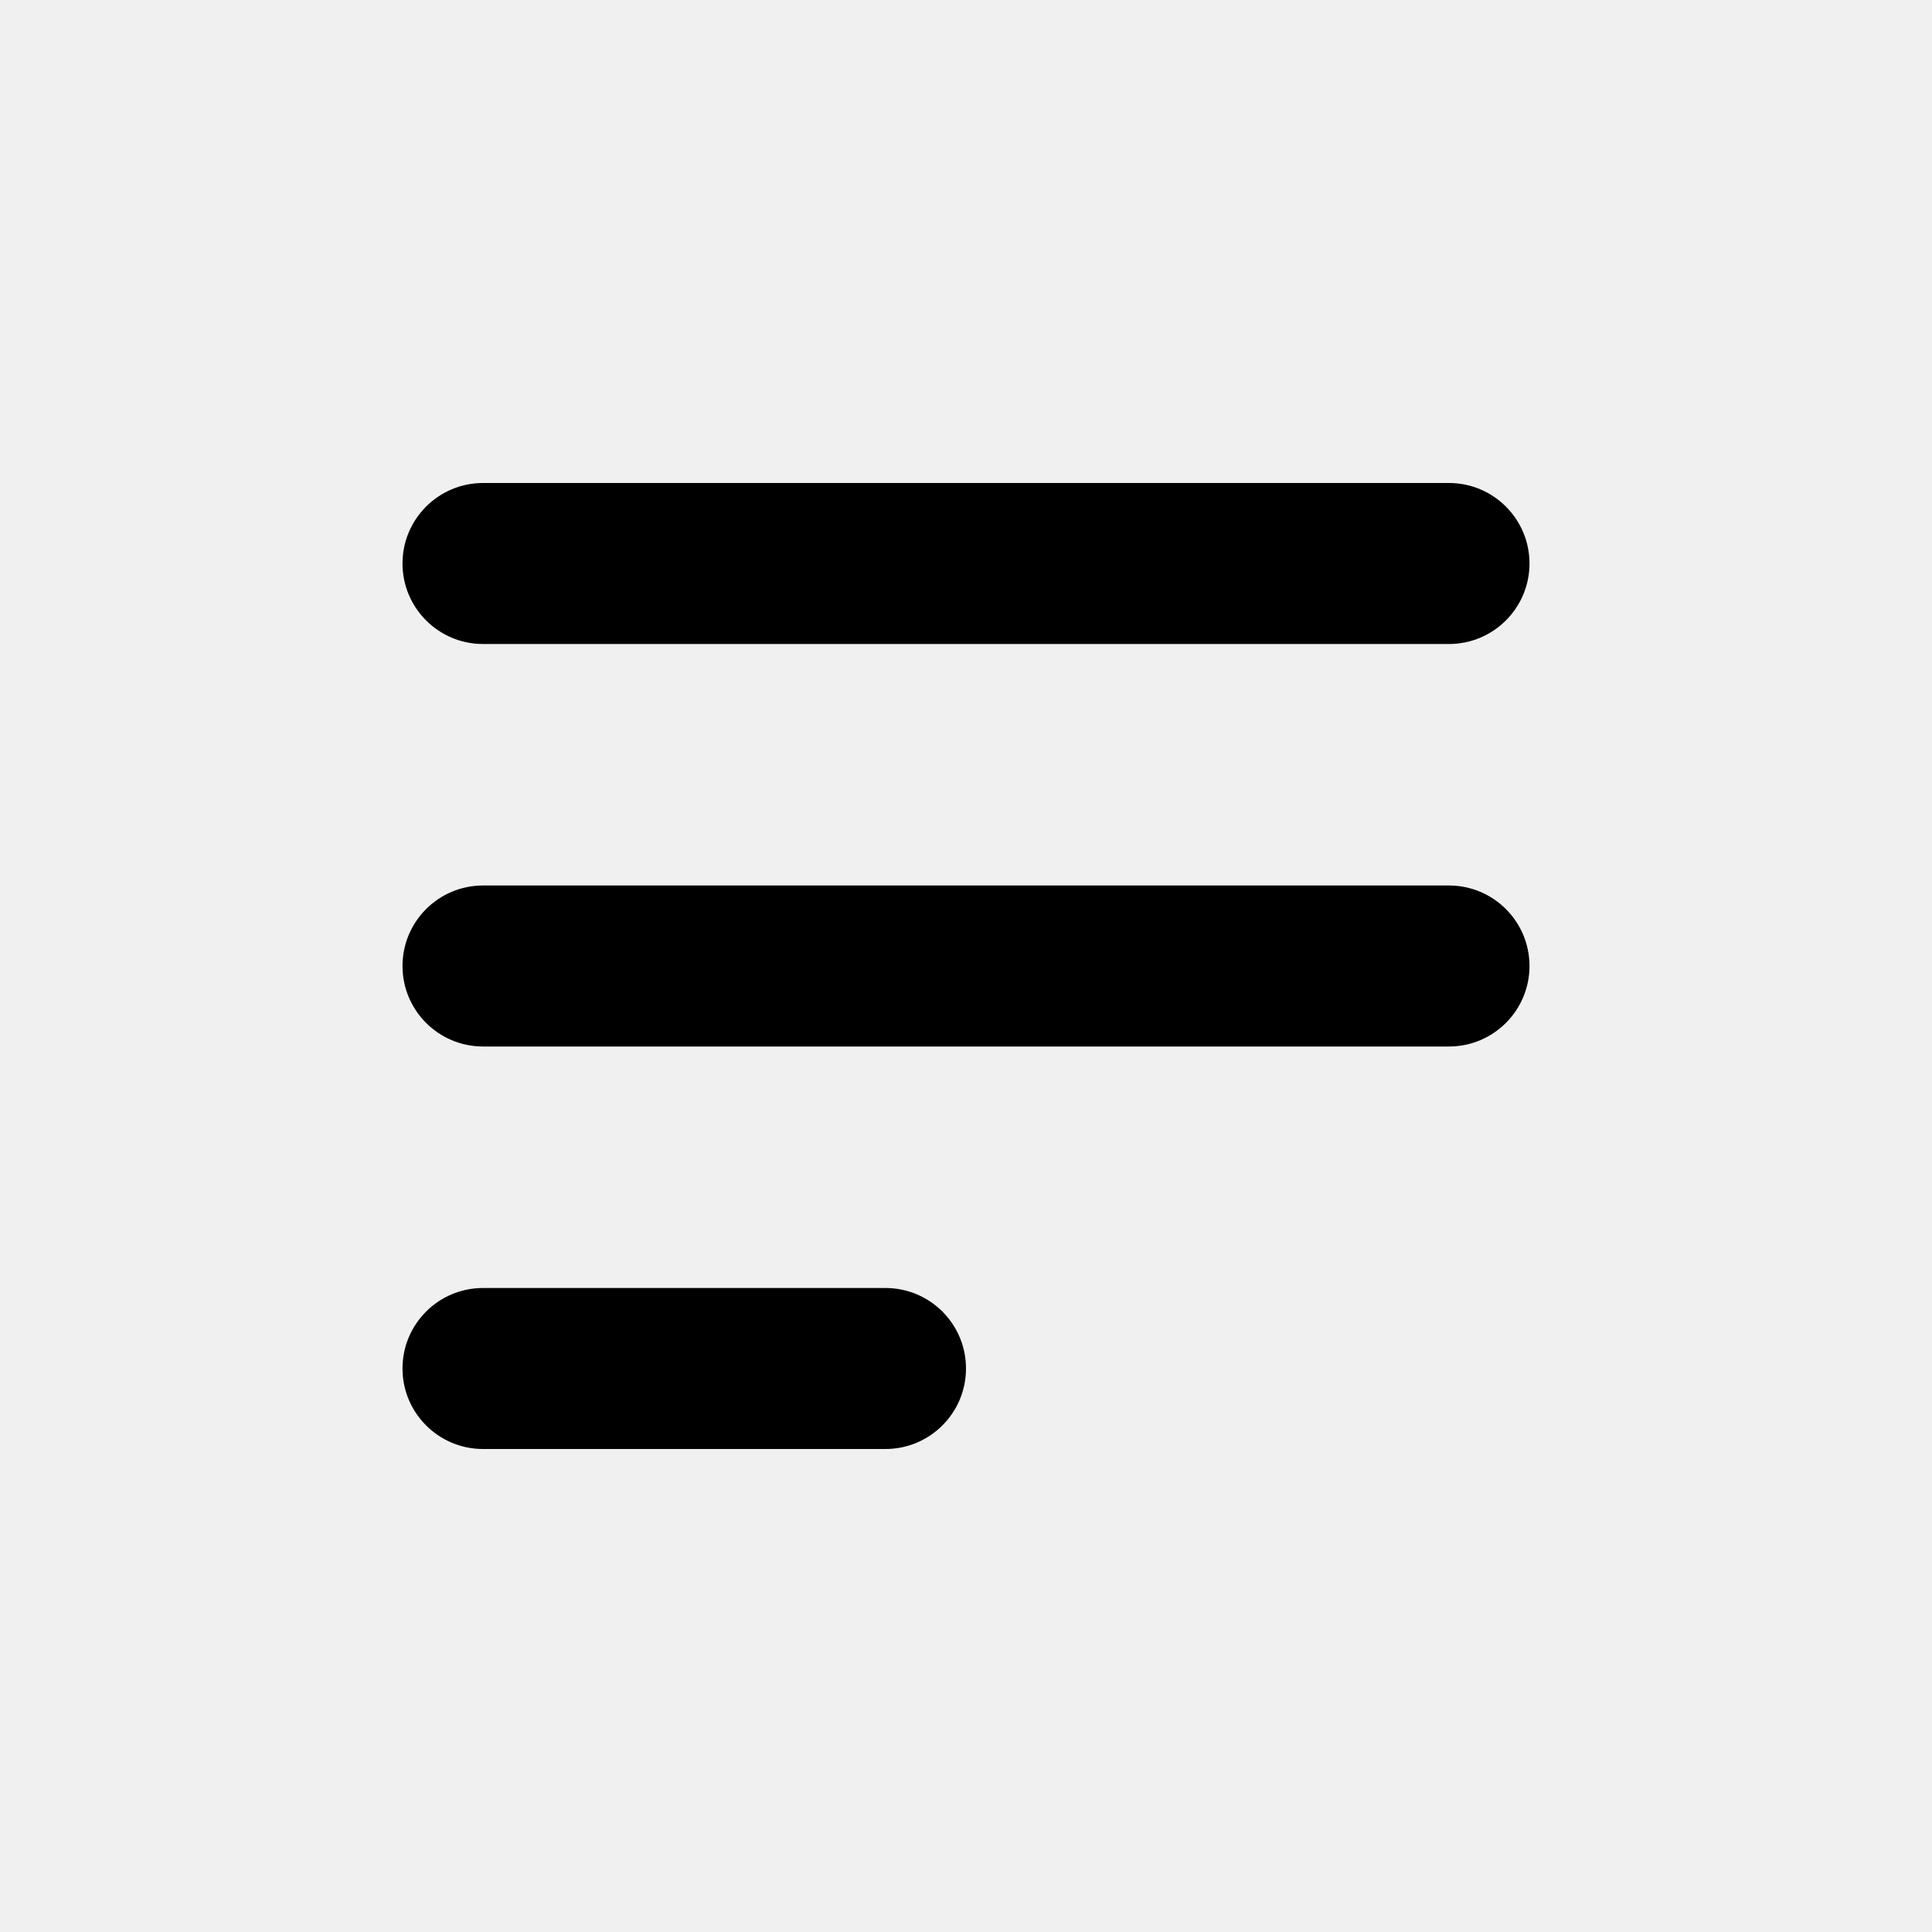
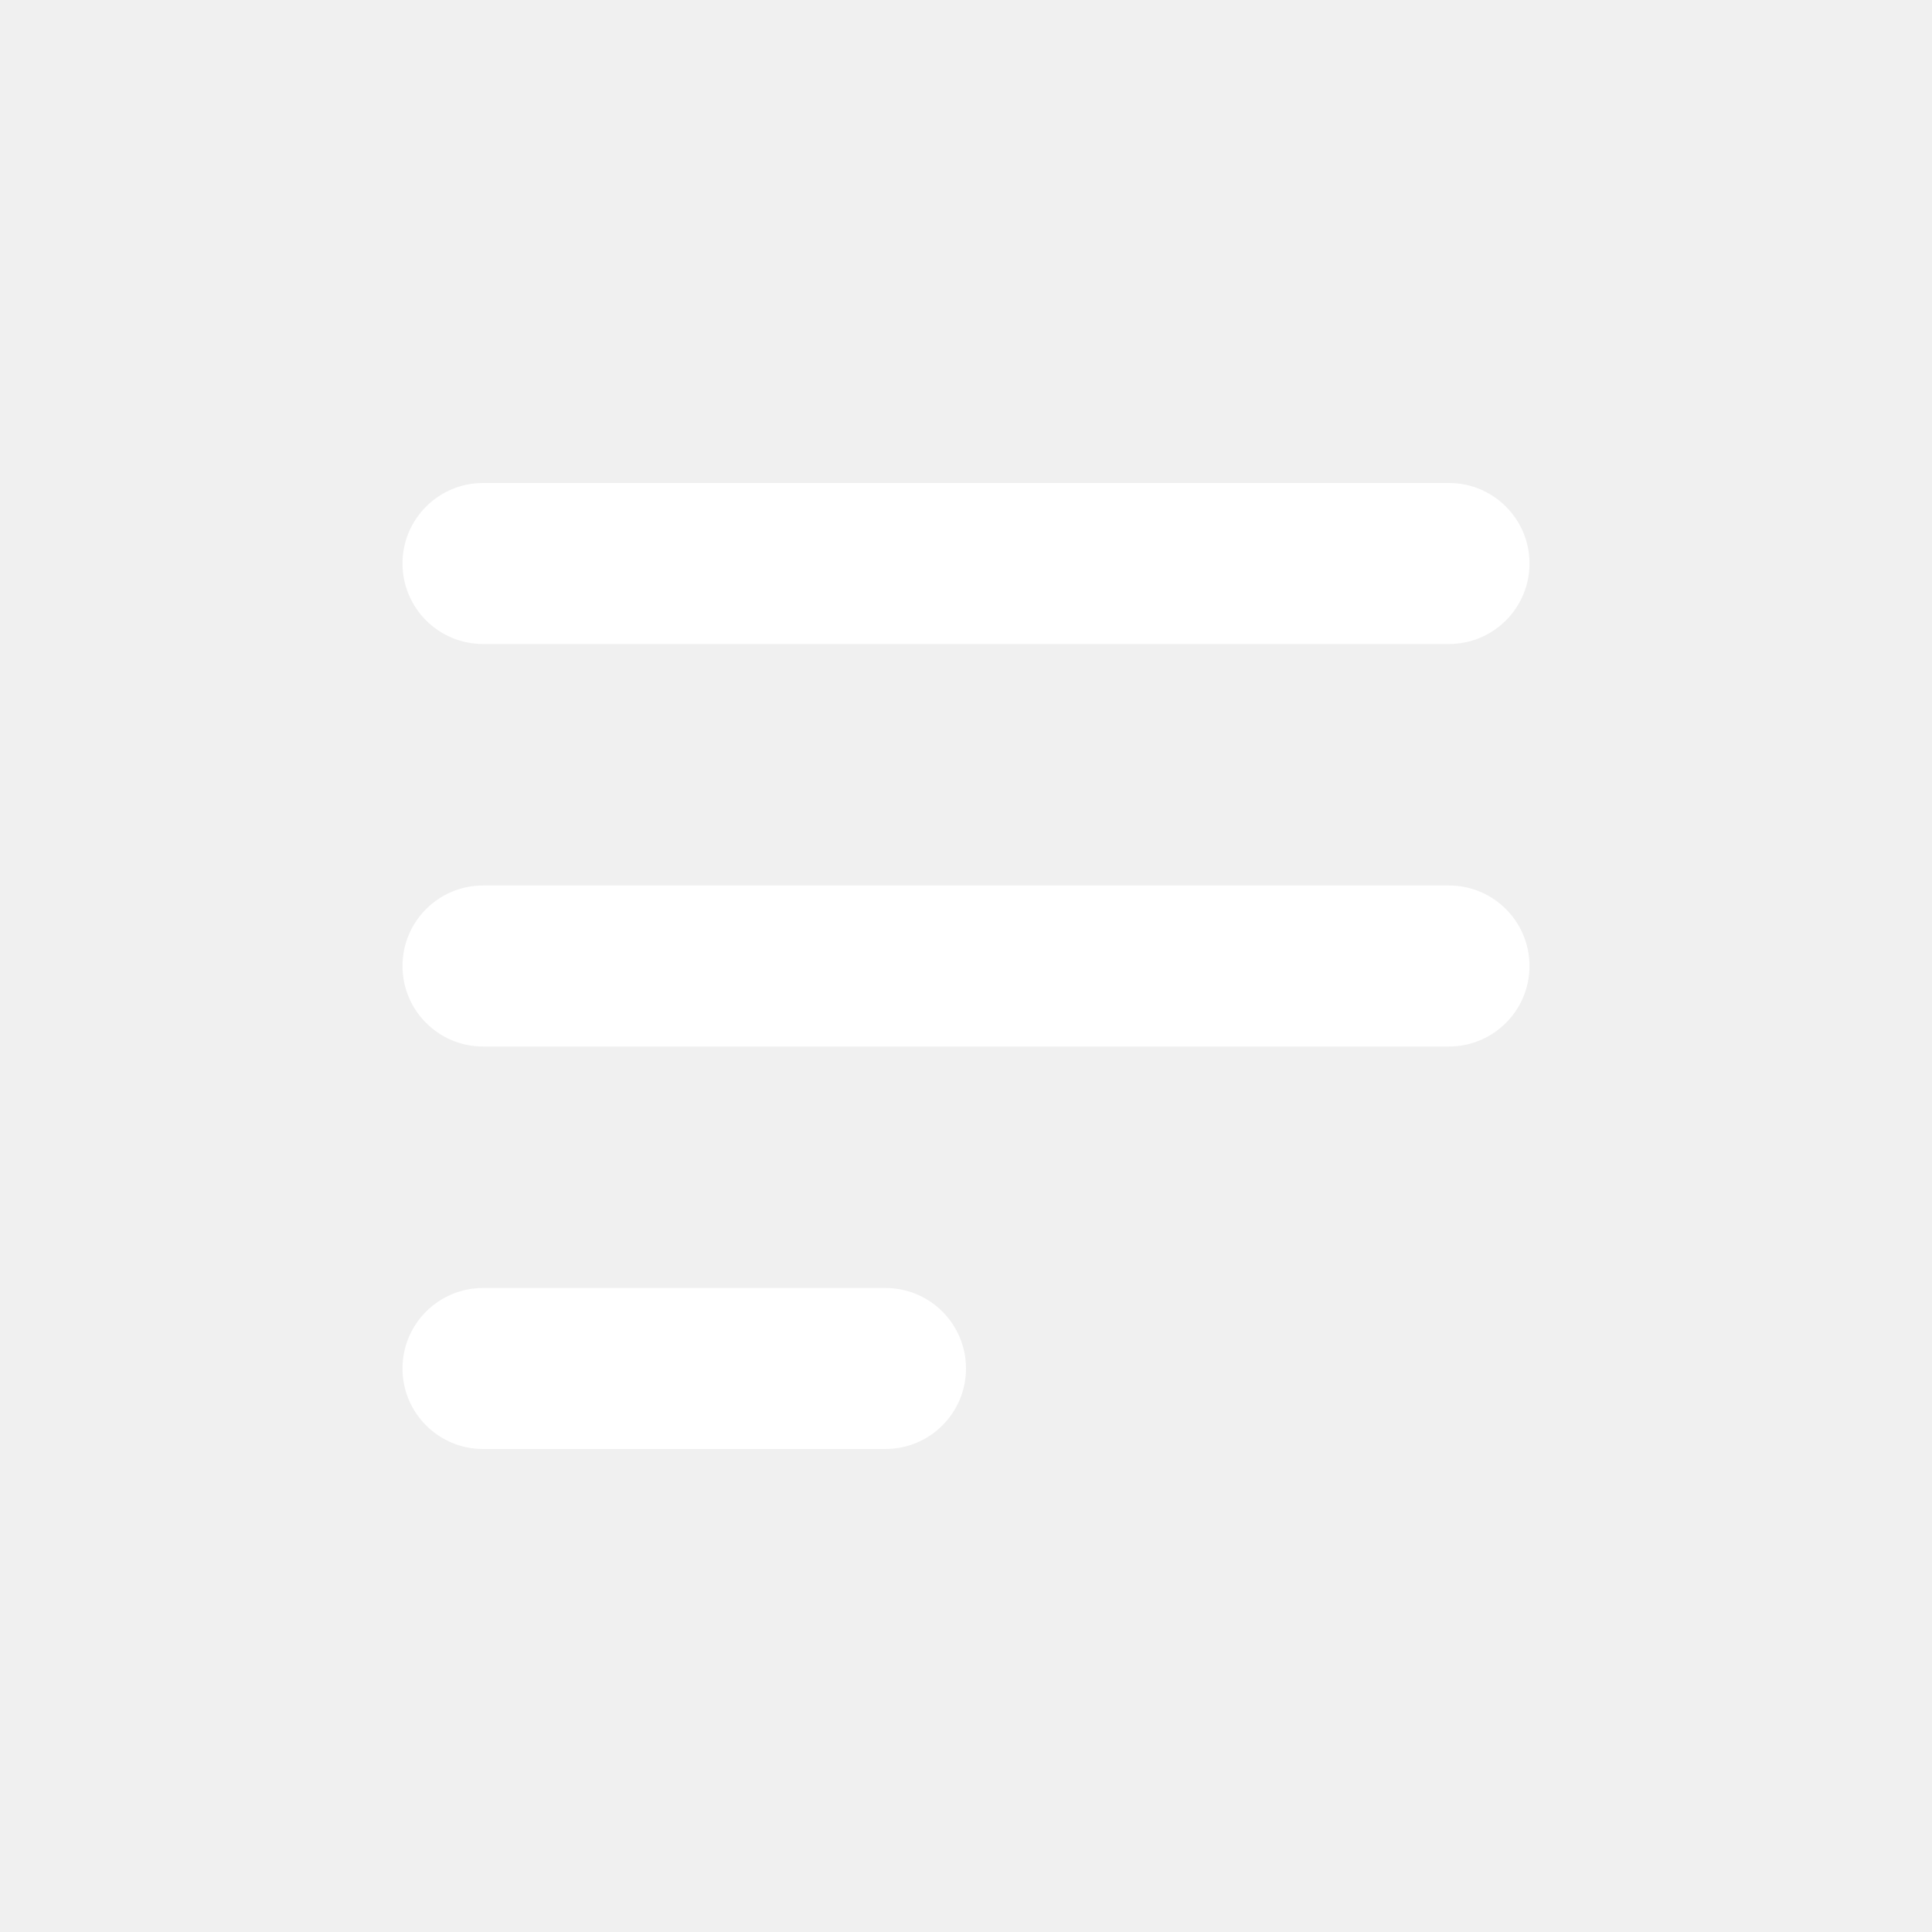
<svg xmlns="http://www.w3.org/2000/svg" width="800px" height="800px" viewBox="0 0 24 24" fill="none">
-   <path fill-rule="evenodd" clip-rule="evenodd" d="M5 7C5 6.448 5.448 6 6 6H18C18.552 6 19 6.448 19 7C19 7.552 18.552 8 18 8H6C5.448 8 5 7.552 5 7ZM5 12C5 11.448 5.448 11 6 11H18C18.552 11 19 11.448 19 12C19 12.552 18.552 13 18 13H6C5.448 13 5 12.552 5 12ZM5 17C5 16.448 5.448 16 6 16H11C11.552 16 12 16.448 12 17C12 17.552 11.552 18 11 18H6C5.448 18 5 17.552 5 17Z" fill="#000000" />
+   <path fill-rule="evenodd" clip-rule="evenodd" d="M5 7C5 6.448 5.448 6 6 6H18C18.552 6 19 6.448 19 7C19 7.552 18.552 8 18 8H6C5.448 8 5 7.552 5 7ZM5 12C5 11.448 5.448 11 6 11H18C18.552 11 19 11.448 19 12C19 12.552 18.552 13 18 13H6C5.448 13 5 12.552 5 12ZM5 17C5 16.448 5.448 16 6 16H11C11.552 16 12 16.448 12 17C12 17.552 11.552 18 11 18H6C5.448 18 5 17.552 5 17Z" fill="#FFFFFF" />
</svg>
